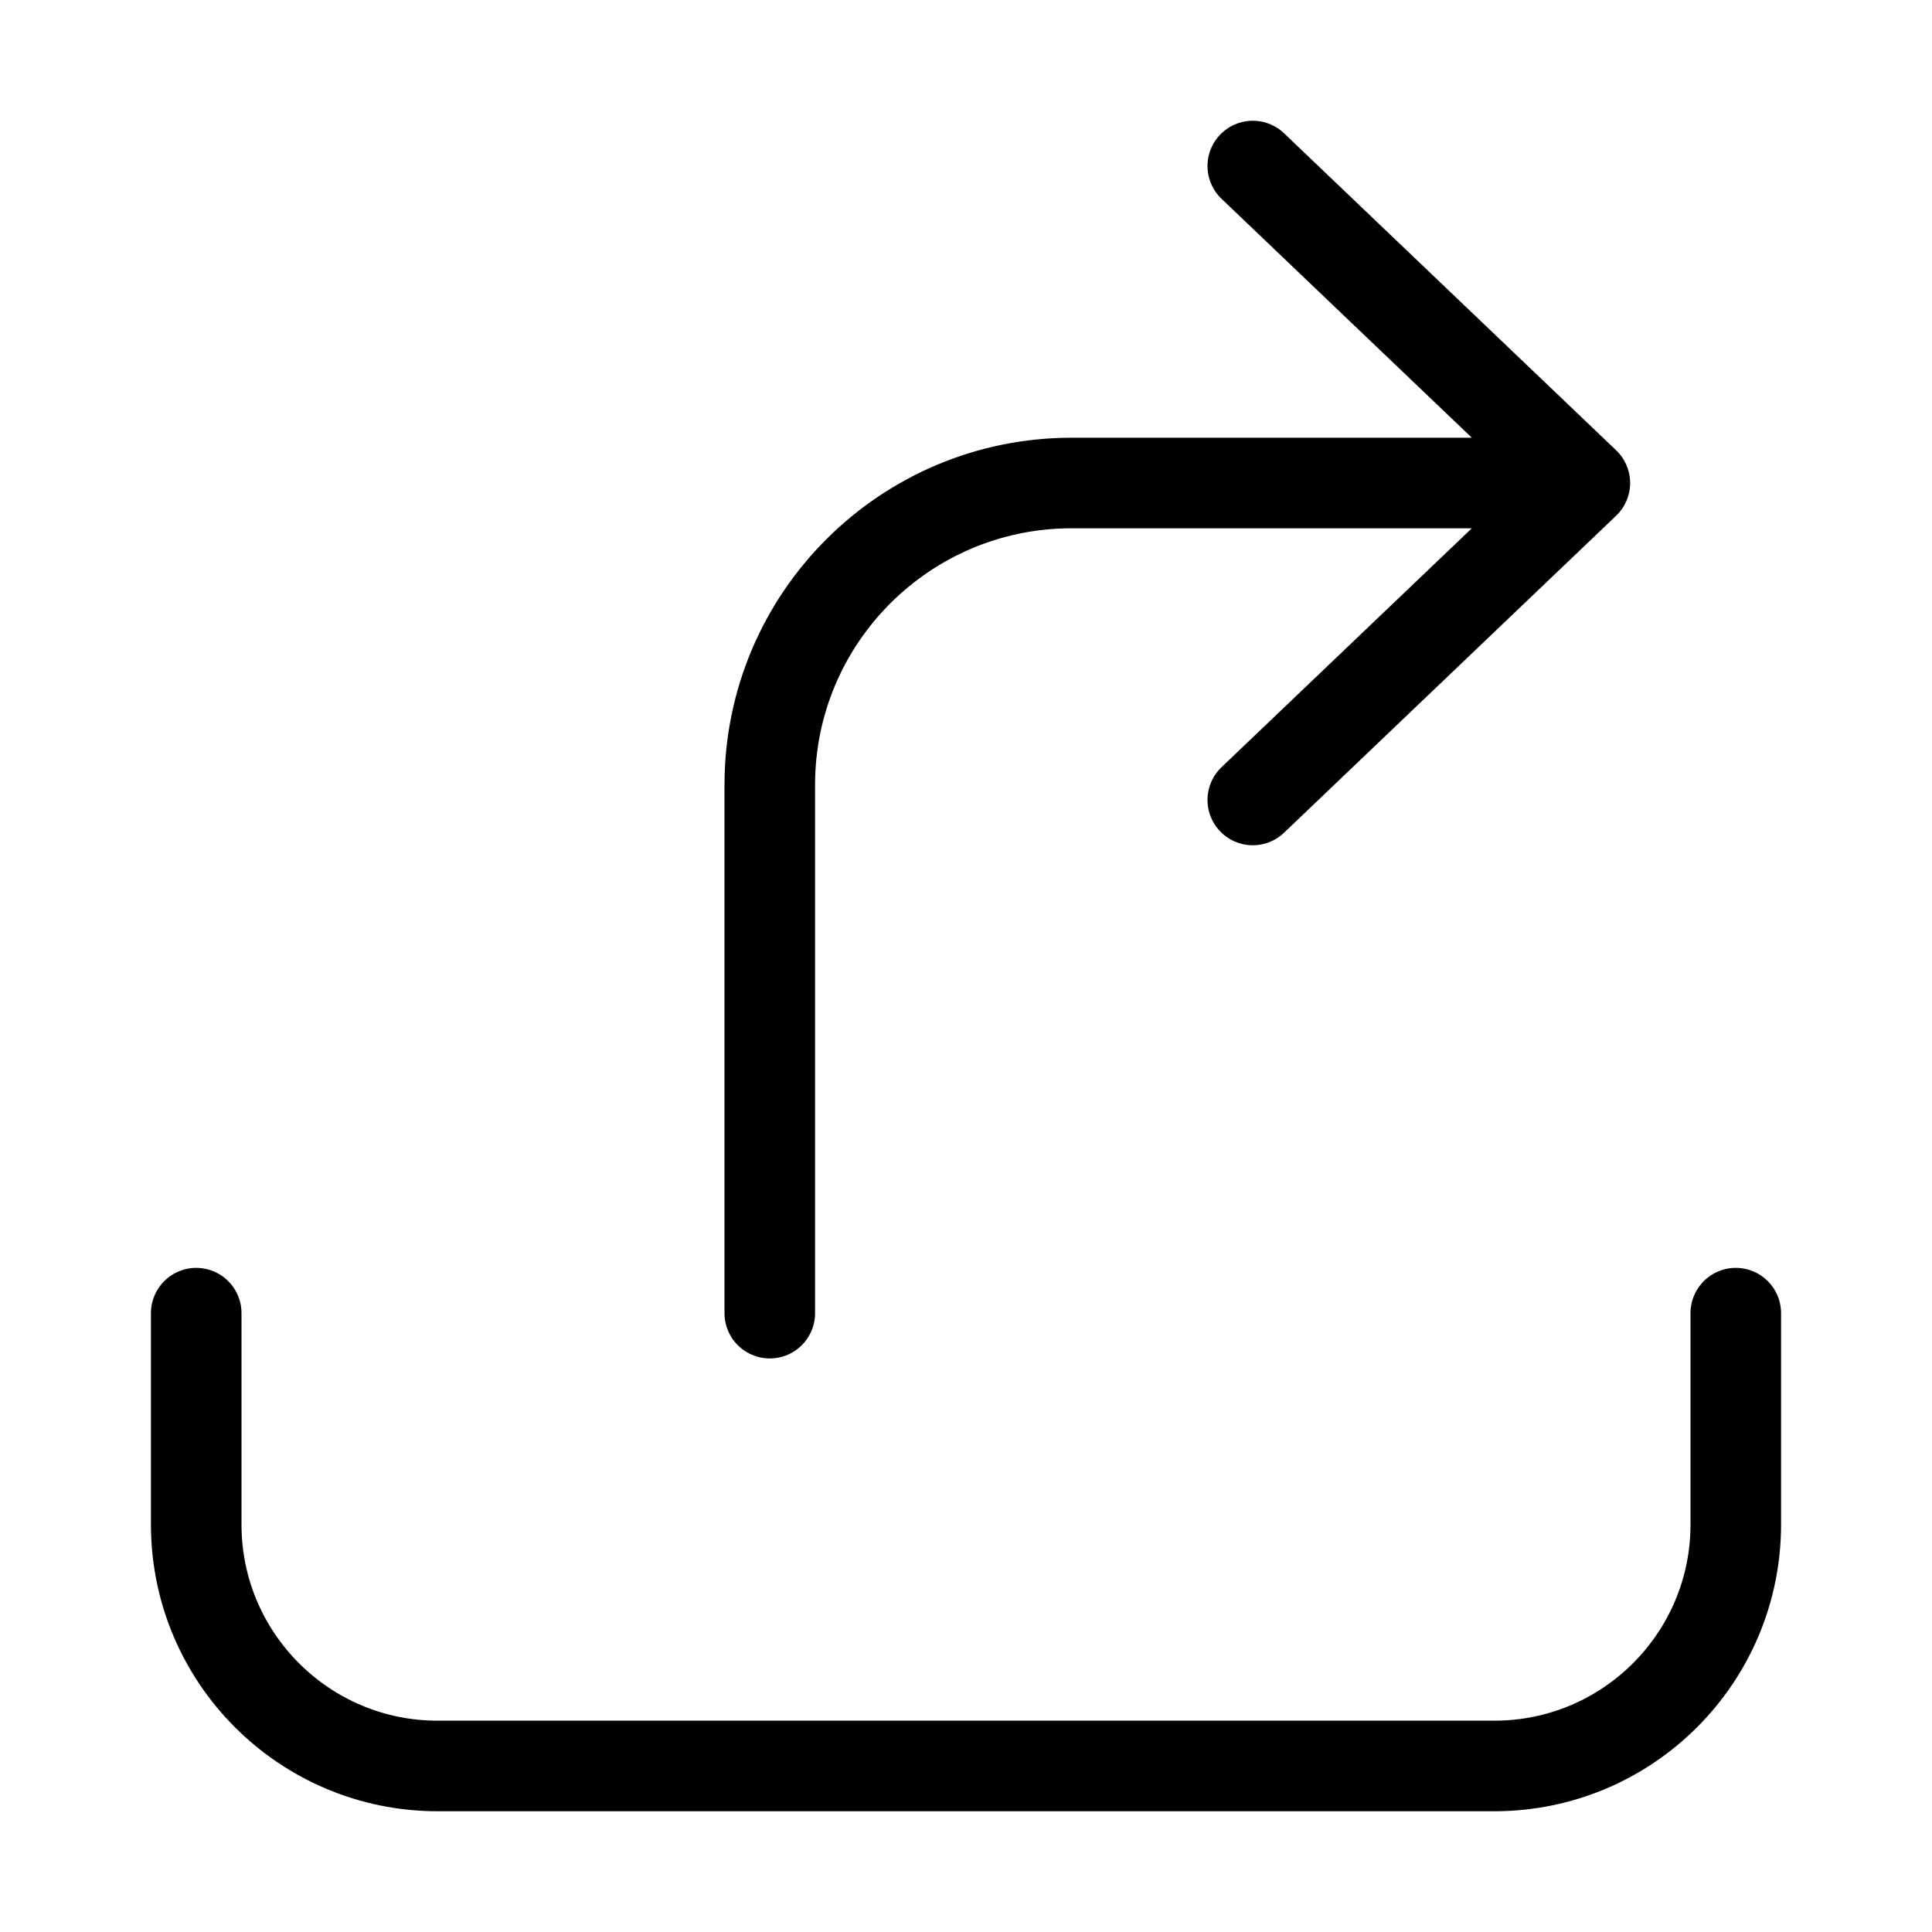
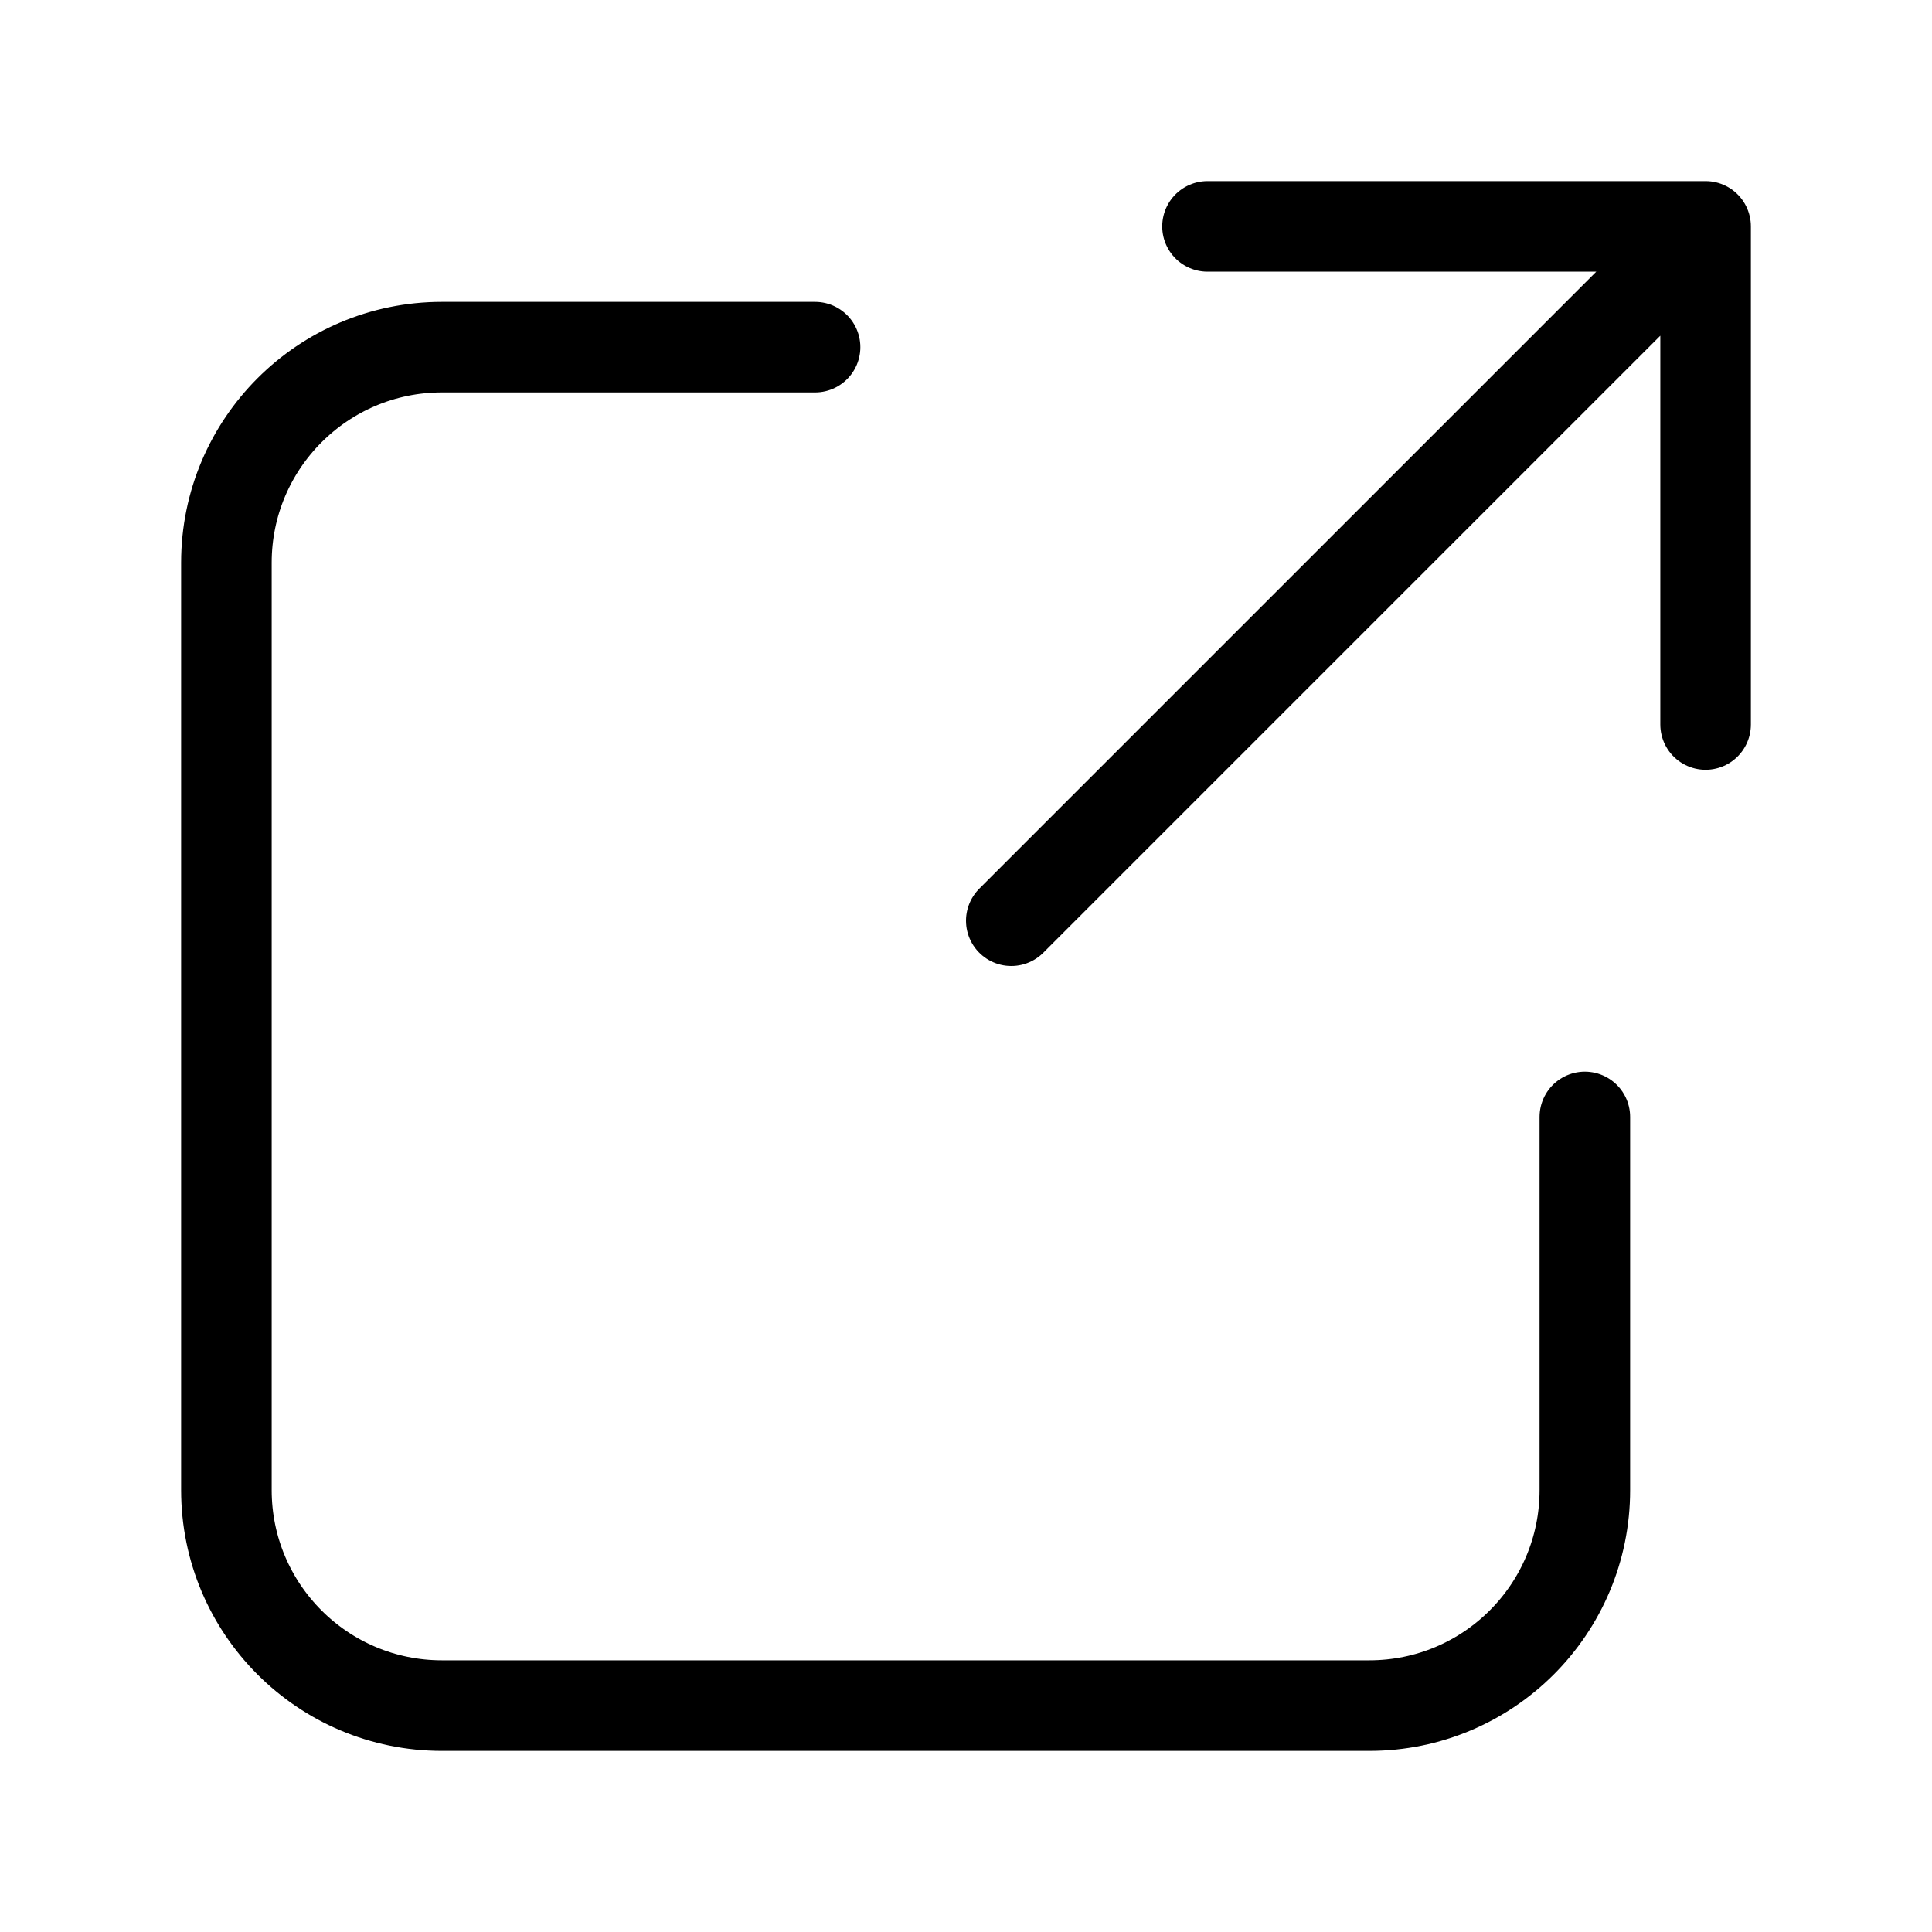
<svg xmlns="http://www.w3.org/2000/svg" width="32" height="32" viewBox="0 0 32 32" fill="none" data-fui-icon="true">
-   <path d="M3.25 21.75L3.25 25.25C3.25 27.459 5.041 29.25 7.25 29.25L24.75 29.25C26.959 29.25 28.75 27.459 28.75 25.25L28.75 21.75M12.75 21.75L12.75 13C12.75 10.239 14.989 8 17.75 8L26.25 8M26.25 8L20.75 2.75M26.25 8L20.75 13.25" stroke="currentColor" stroke-width="1.5" stroke-linecap="round" stroke-linejoin="round" />
+   <path d="M26.25 18.5V24.68C26.25 26.652 24.652 28.25 22.68 28.25H7.32C5.348 28.25 3.75 26.652 3.75 24.68V9.32C3.75 7.348 5.348 5.75 7.32 5.75H13.5M28.25 3.75H20M28.25 3.75V12M28.25 3.75L16.75 15.25" stroke="currentColor" stroke-width="1.5" stroke-linecap="round" stroke-linejoin="round" />
</svg>
